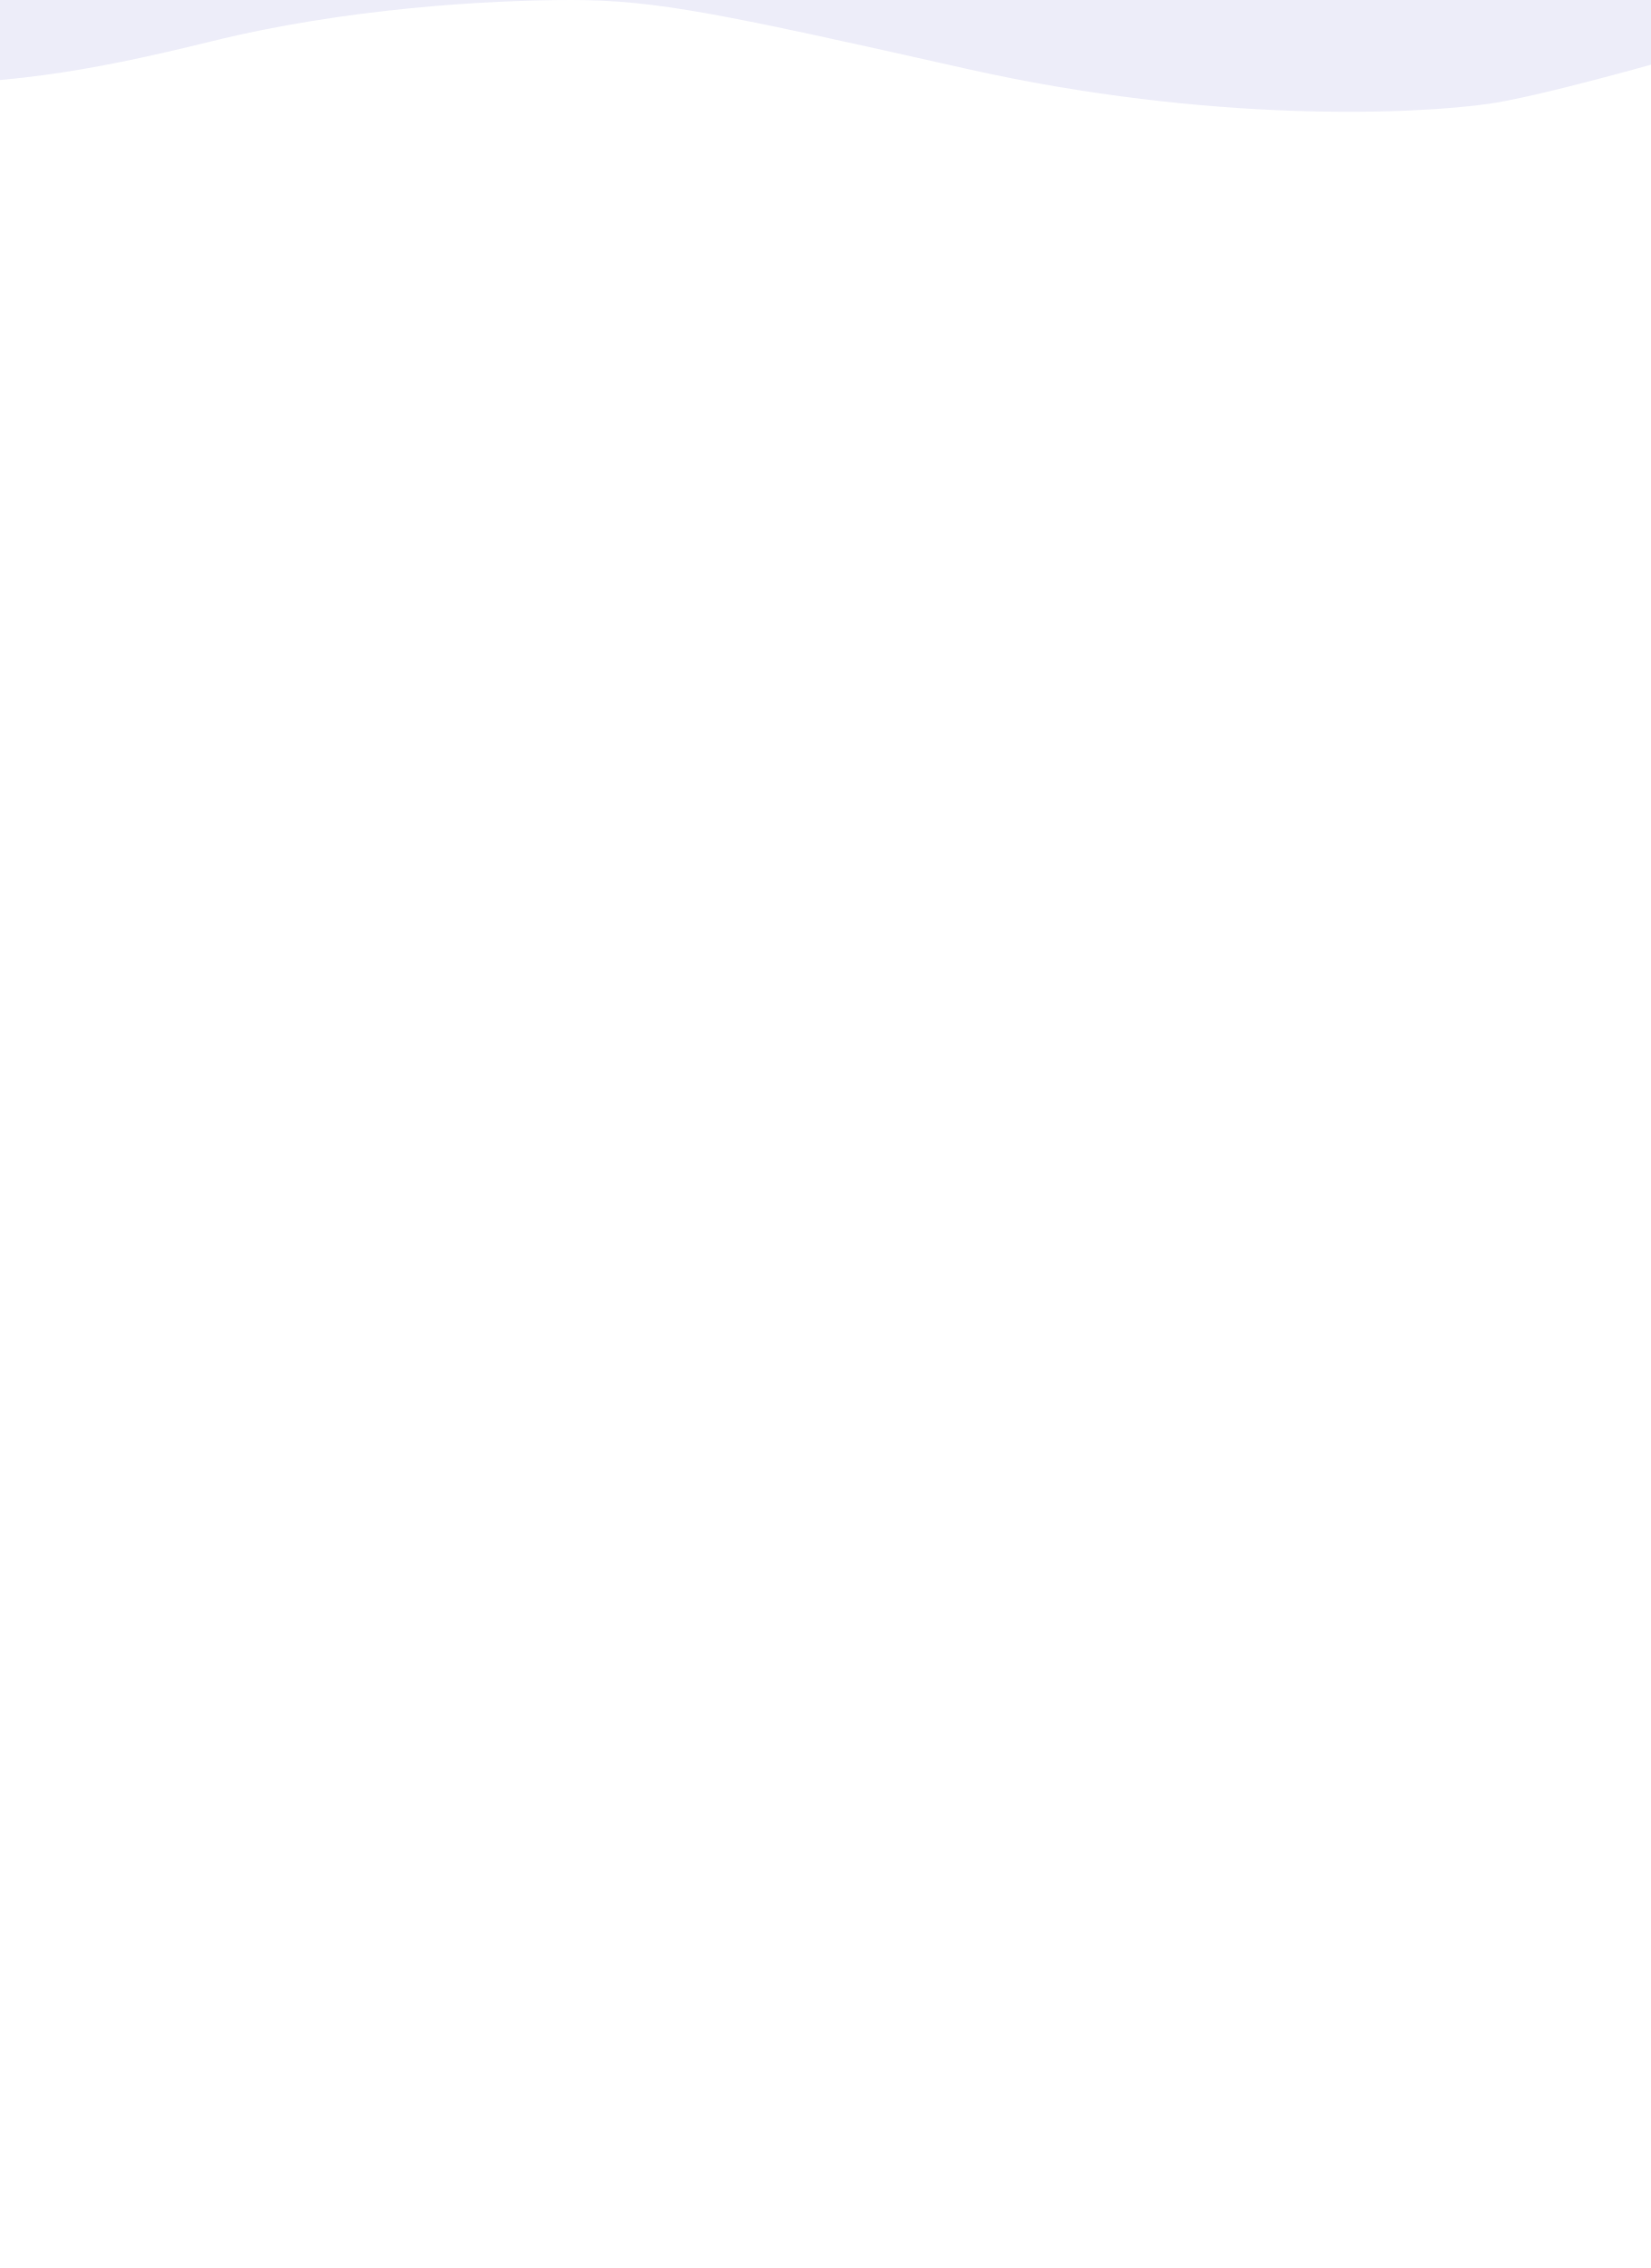
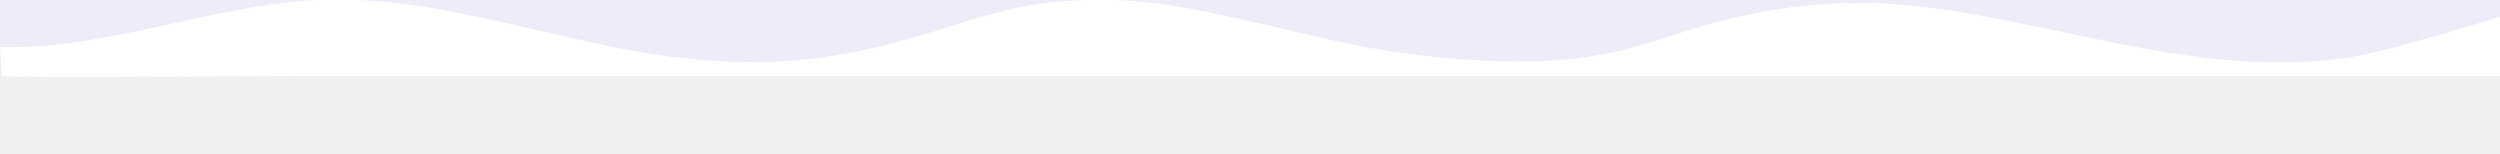
- <svg xmlns="http://www.w3.org/2000/svg" width="1680" height="2308" viewBox="0 0 1680 2308" fill="none">
-   <rect width="1920" height="2308" transform="translate(-116)" fill="#EDEDF9" />
-   <path d="M1804 118.035H-116V2308H1804V118.035Z" fill="white" />
-   <path d="M1804 120.938V30.148C1804 30.148 1589.67 94.743 1516 105.5C1442.33 116.257 1232.47 125.953 983.53 69.979C734.59 14.006 667.63 0 581.67 0C495.71 0 350.6 8.608 215.53 41.98C80.46 75.352 2.33 86.121 -116 86.121V120.938H1804Z" fill="white" />
+ <svg xmlns="http://www.w3.org/2000/svg" id="Layer_1" data-name="Layer 1" viewBox="0 150 4817.57 296">
+   <rect width="100%" height="100%" fill="#EDECF9" />
+   <path transform="translate(0,0)" fill="white" class="cls-1" d="M4529.57,260.31c-290.53,44-562-69.34-846.42-99.61-128.29-13.66-253.86-.26-377.74,32.72-65.89,17.54-129.36,42.63-196,57.15-69.58,15.17-140.82,19.62-211.88,17.8a1749.23,1749.23,0,0,1-349-44.9c-86.63-20.2-173.23-41.48-260.7-57.79-89.83-16.76-182.35-20.5-273.14-9.88-82.36,9.64-160.47,38.83-239.56,62.32-78.32,23.26-158.49,41.17-240,48-69.61,5.82-139.21,3.62-208.67-2.69-237-24.73-465.84-122-703.95-113.7C412.52,157,210.09,246.47,0,240.59l3.06,55.78c.2,4.16,523.74,0,571.52,0l574.41,0q270.3,0,540.6,0h3128V182.17S4603.24,249.15,4529.57,260.31Z" />
</svg>
